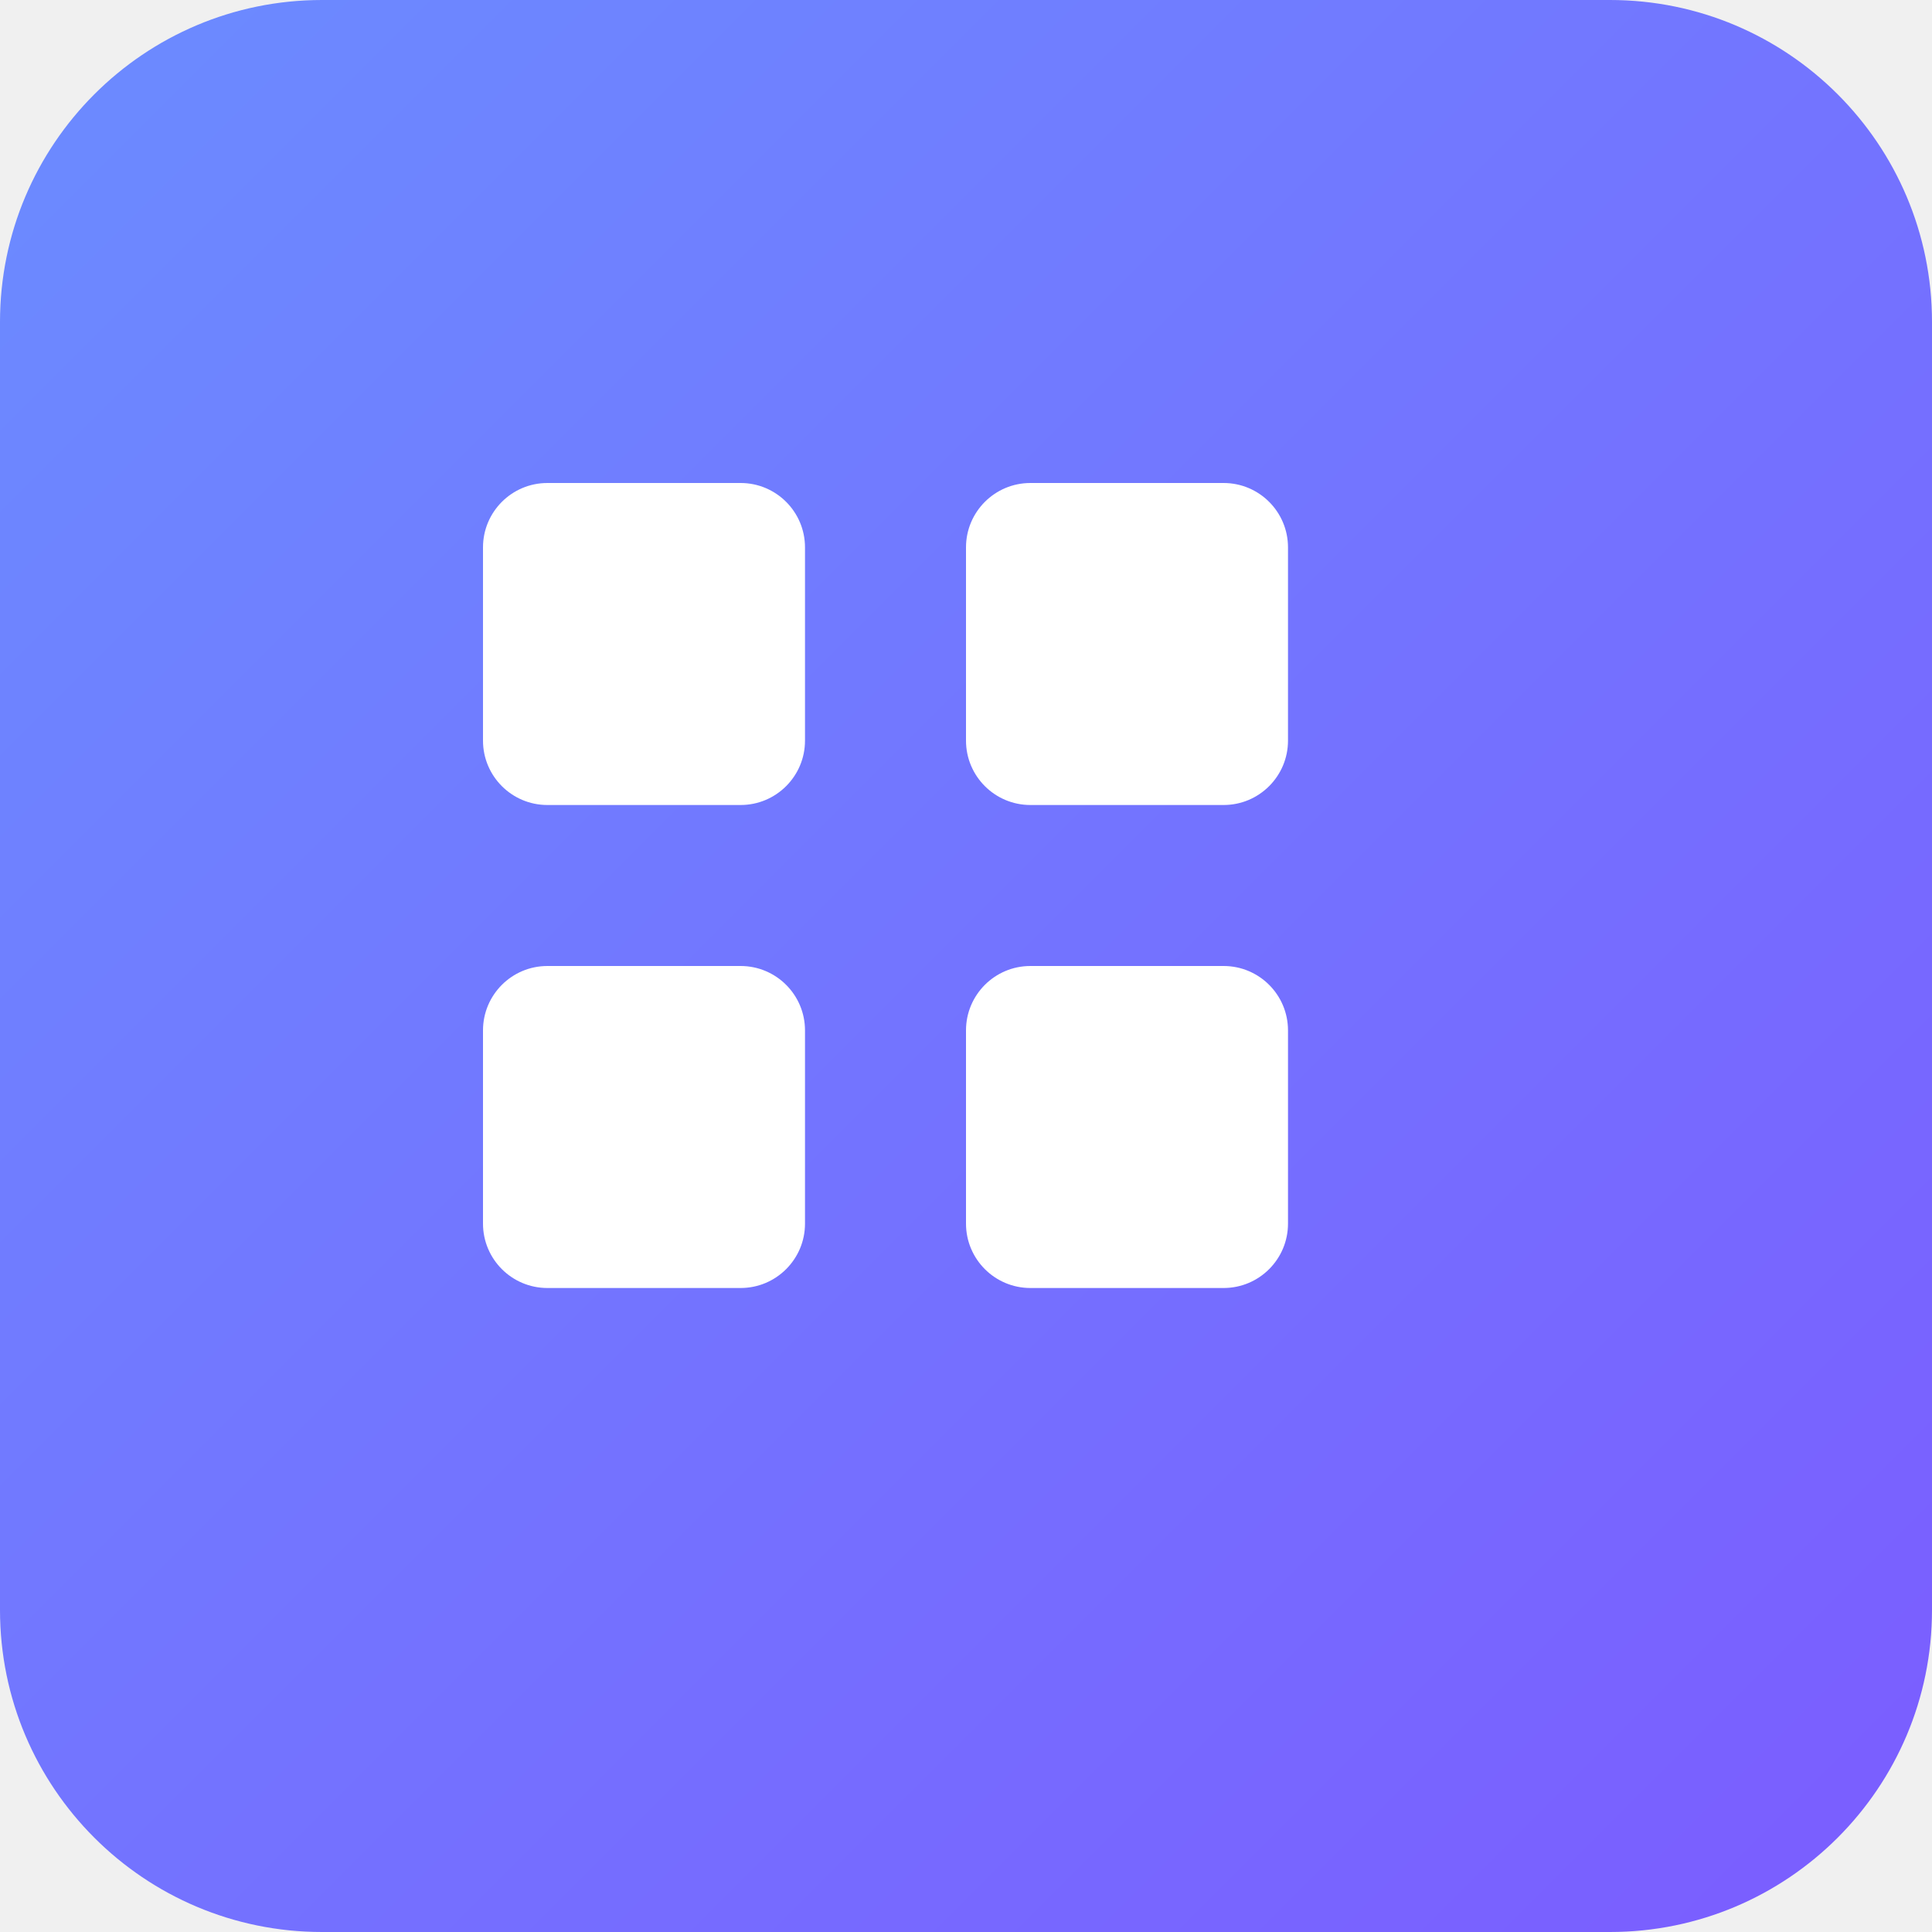
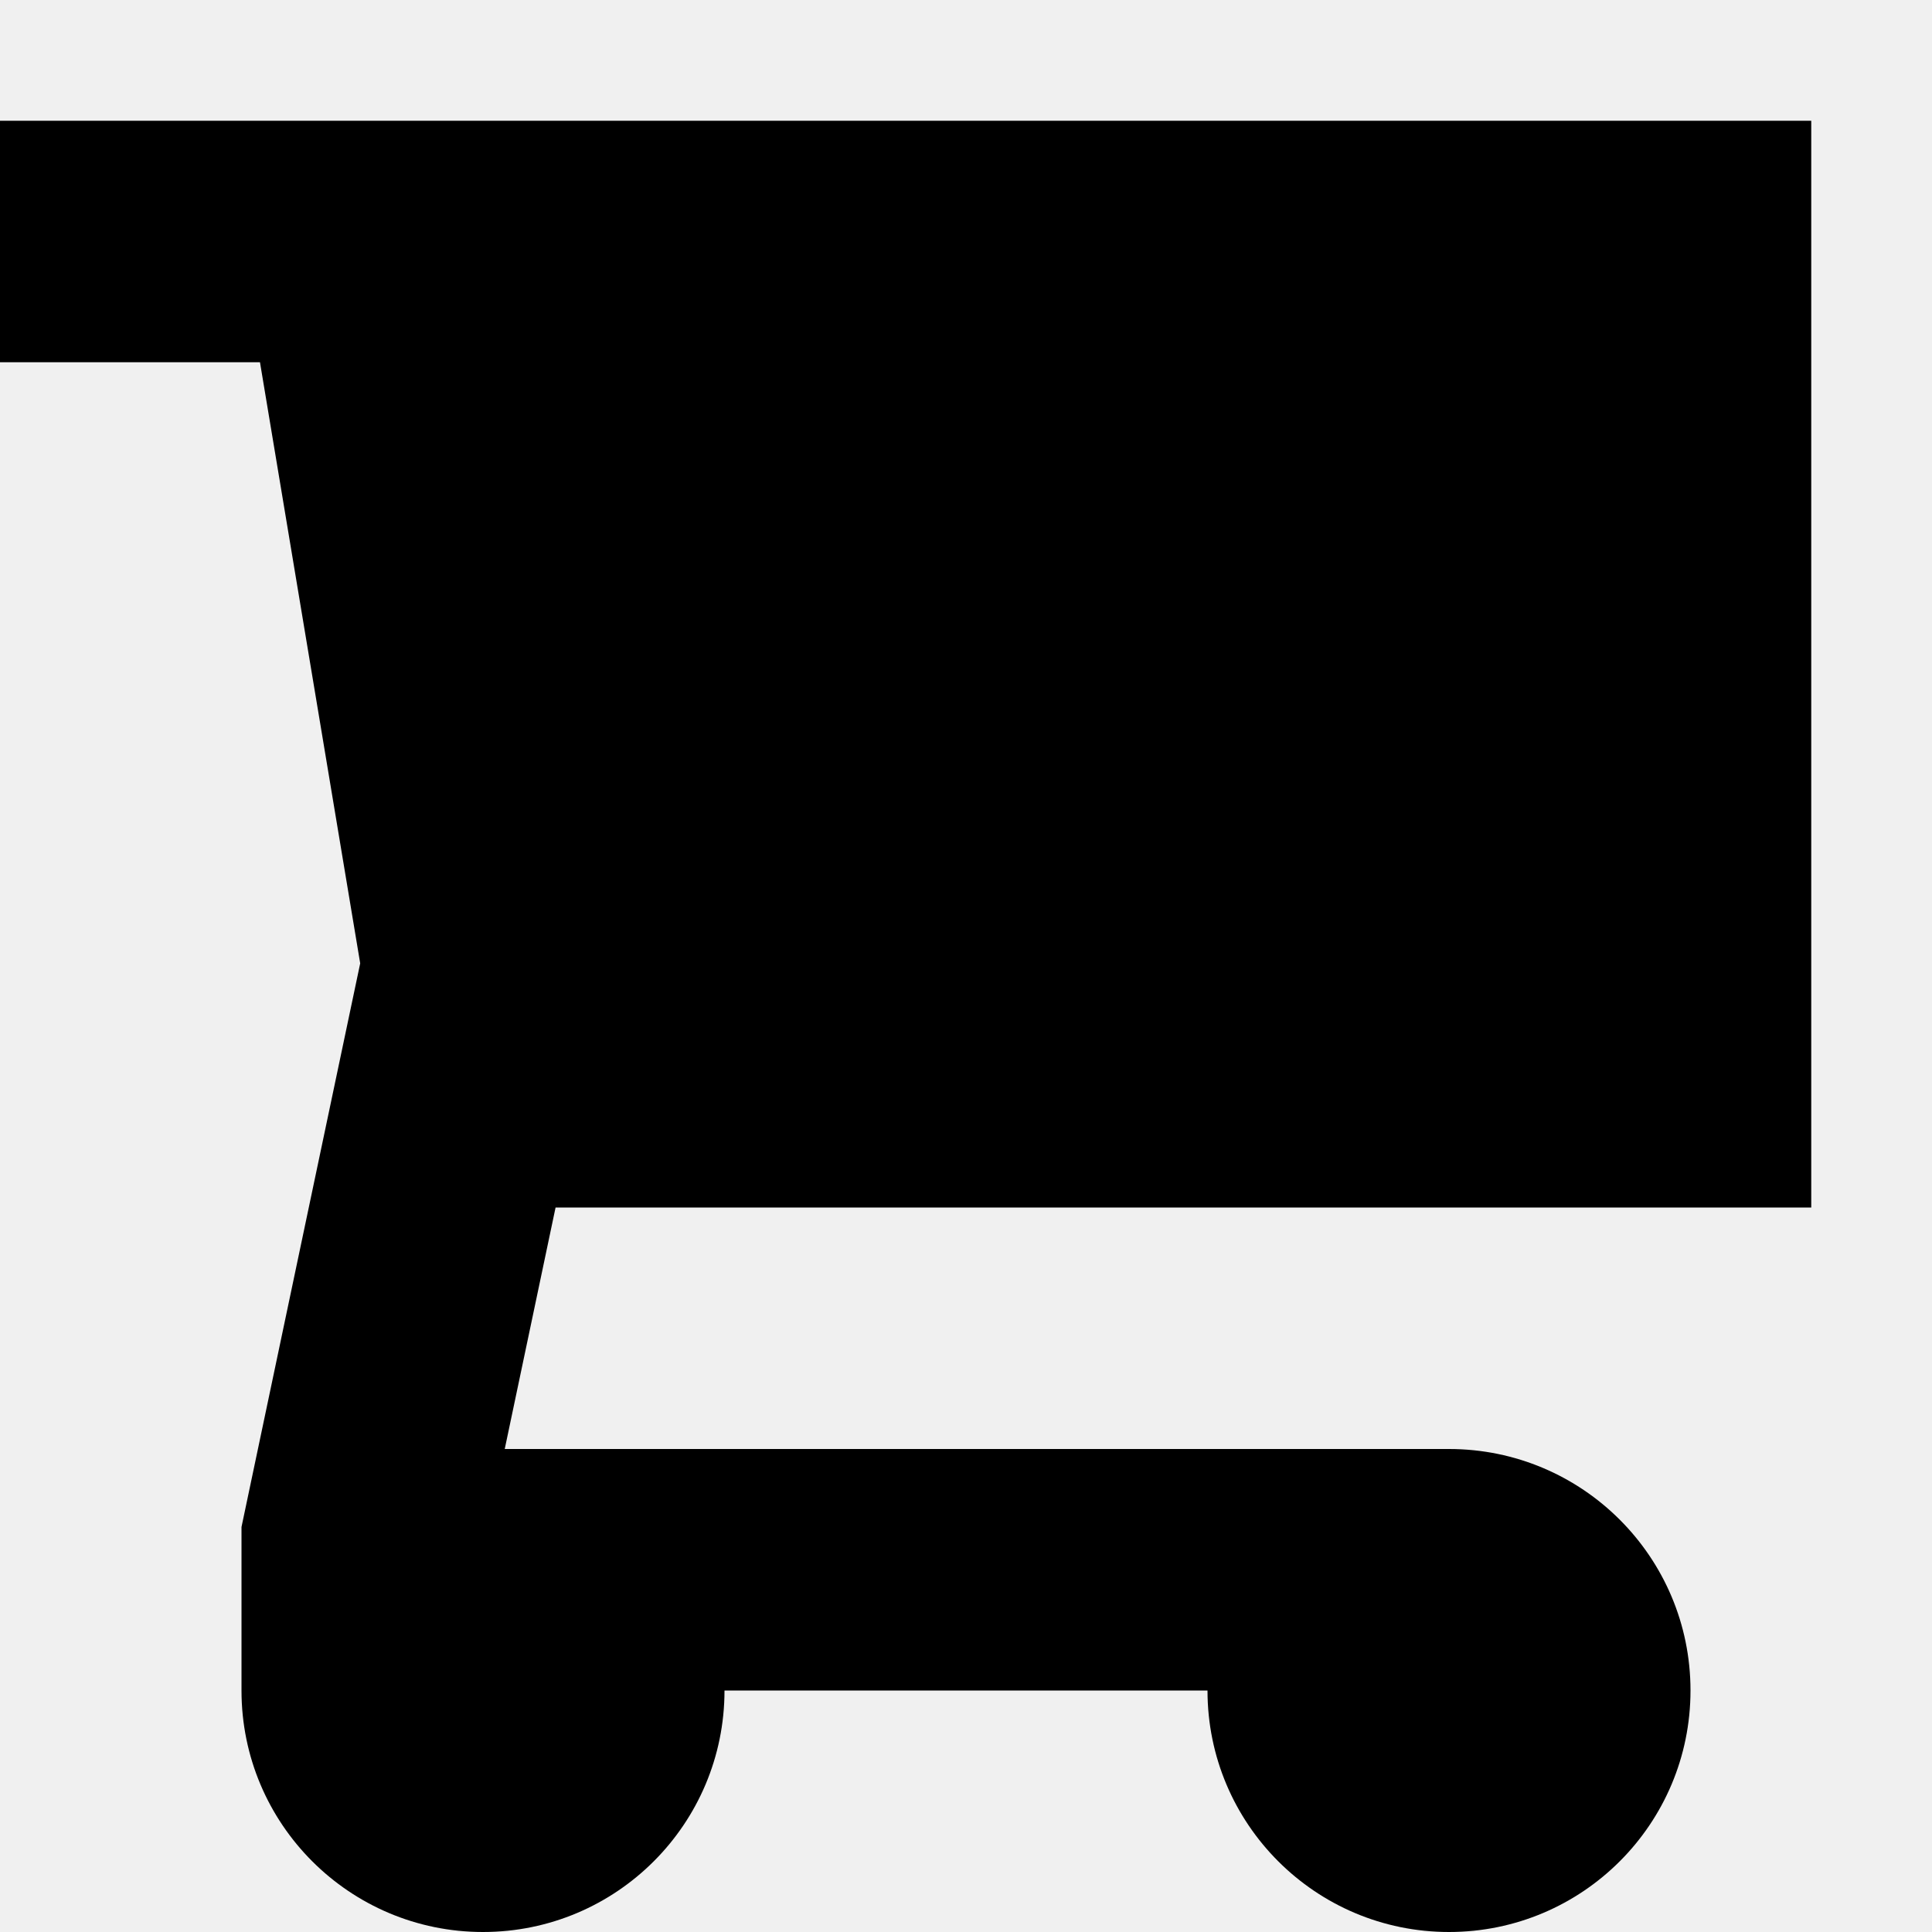
- <svg xmlns="http://www.w3.org/2000/svg" viewBox="0 0 120 120" width="180" height="180">
-   <defs>
-     <linearGradient id="g" x1="0" x2="1" y1="0" y2="1">
-       <stop offset="0" stop-color="#6b8cff" />
-       <stop offset="1" stop-color="#7b5cff" />
-     </linearGradient>
-   </defs>
-   <rect width="120" height="120" rx="20" fill="url(#g)" />
-   <g transform="translate(30,30)" fill="#fff">
-     <rect width="20" height="20" rx="4" />
-     <rect x="30" width="20" height="20" rx="4" />
-     <rect y="30" width="20" height="20" rx="4" />
-     <rect x="30" y="30" width="20" height="20" rx="4" />
-   </g>
+ <svg xmlns="http://www.w3.org/2000/svg" width="800px" height="800px" viewBox="0 0 16 16" fill="none">
+   <path d="M0 1H15V10H4.601L4.18 12H12C13.105 12 14 12.895 14 14C14 15.105 13.105 16 12 16C10.895 16 10 15.105 10 14H6C6 15.105 5.105 16 4 16C2.895 16 2 15.105 2 14V12.646L2.983 7.978L2.153 3H0V1Z" fill="#000000" />
</svg>
